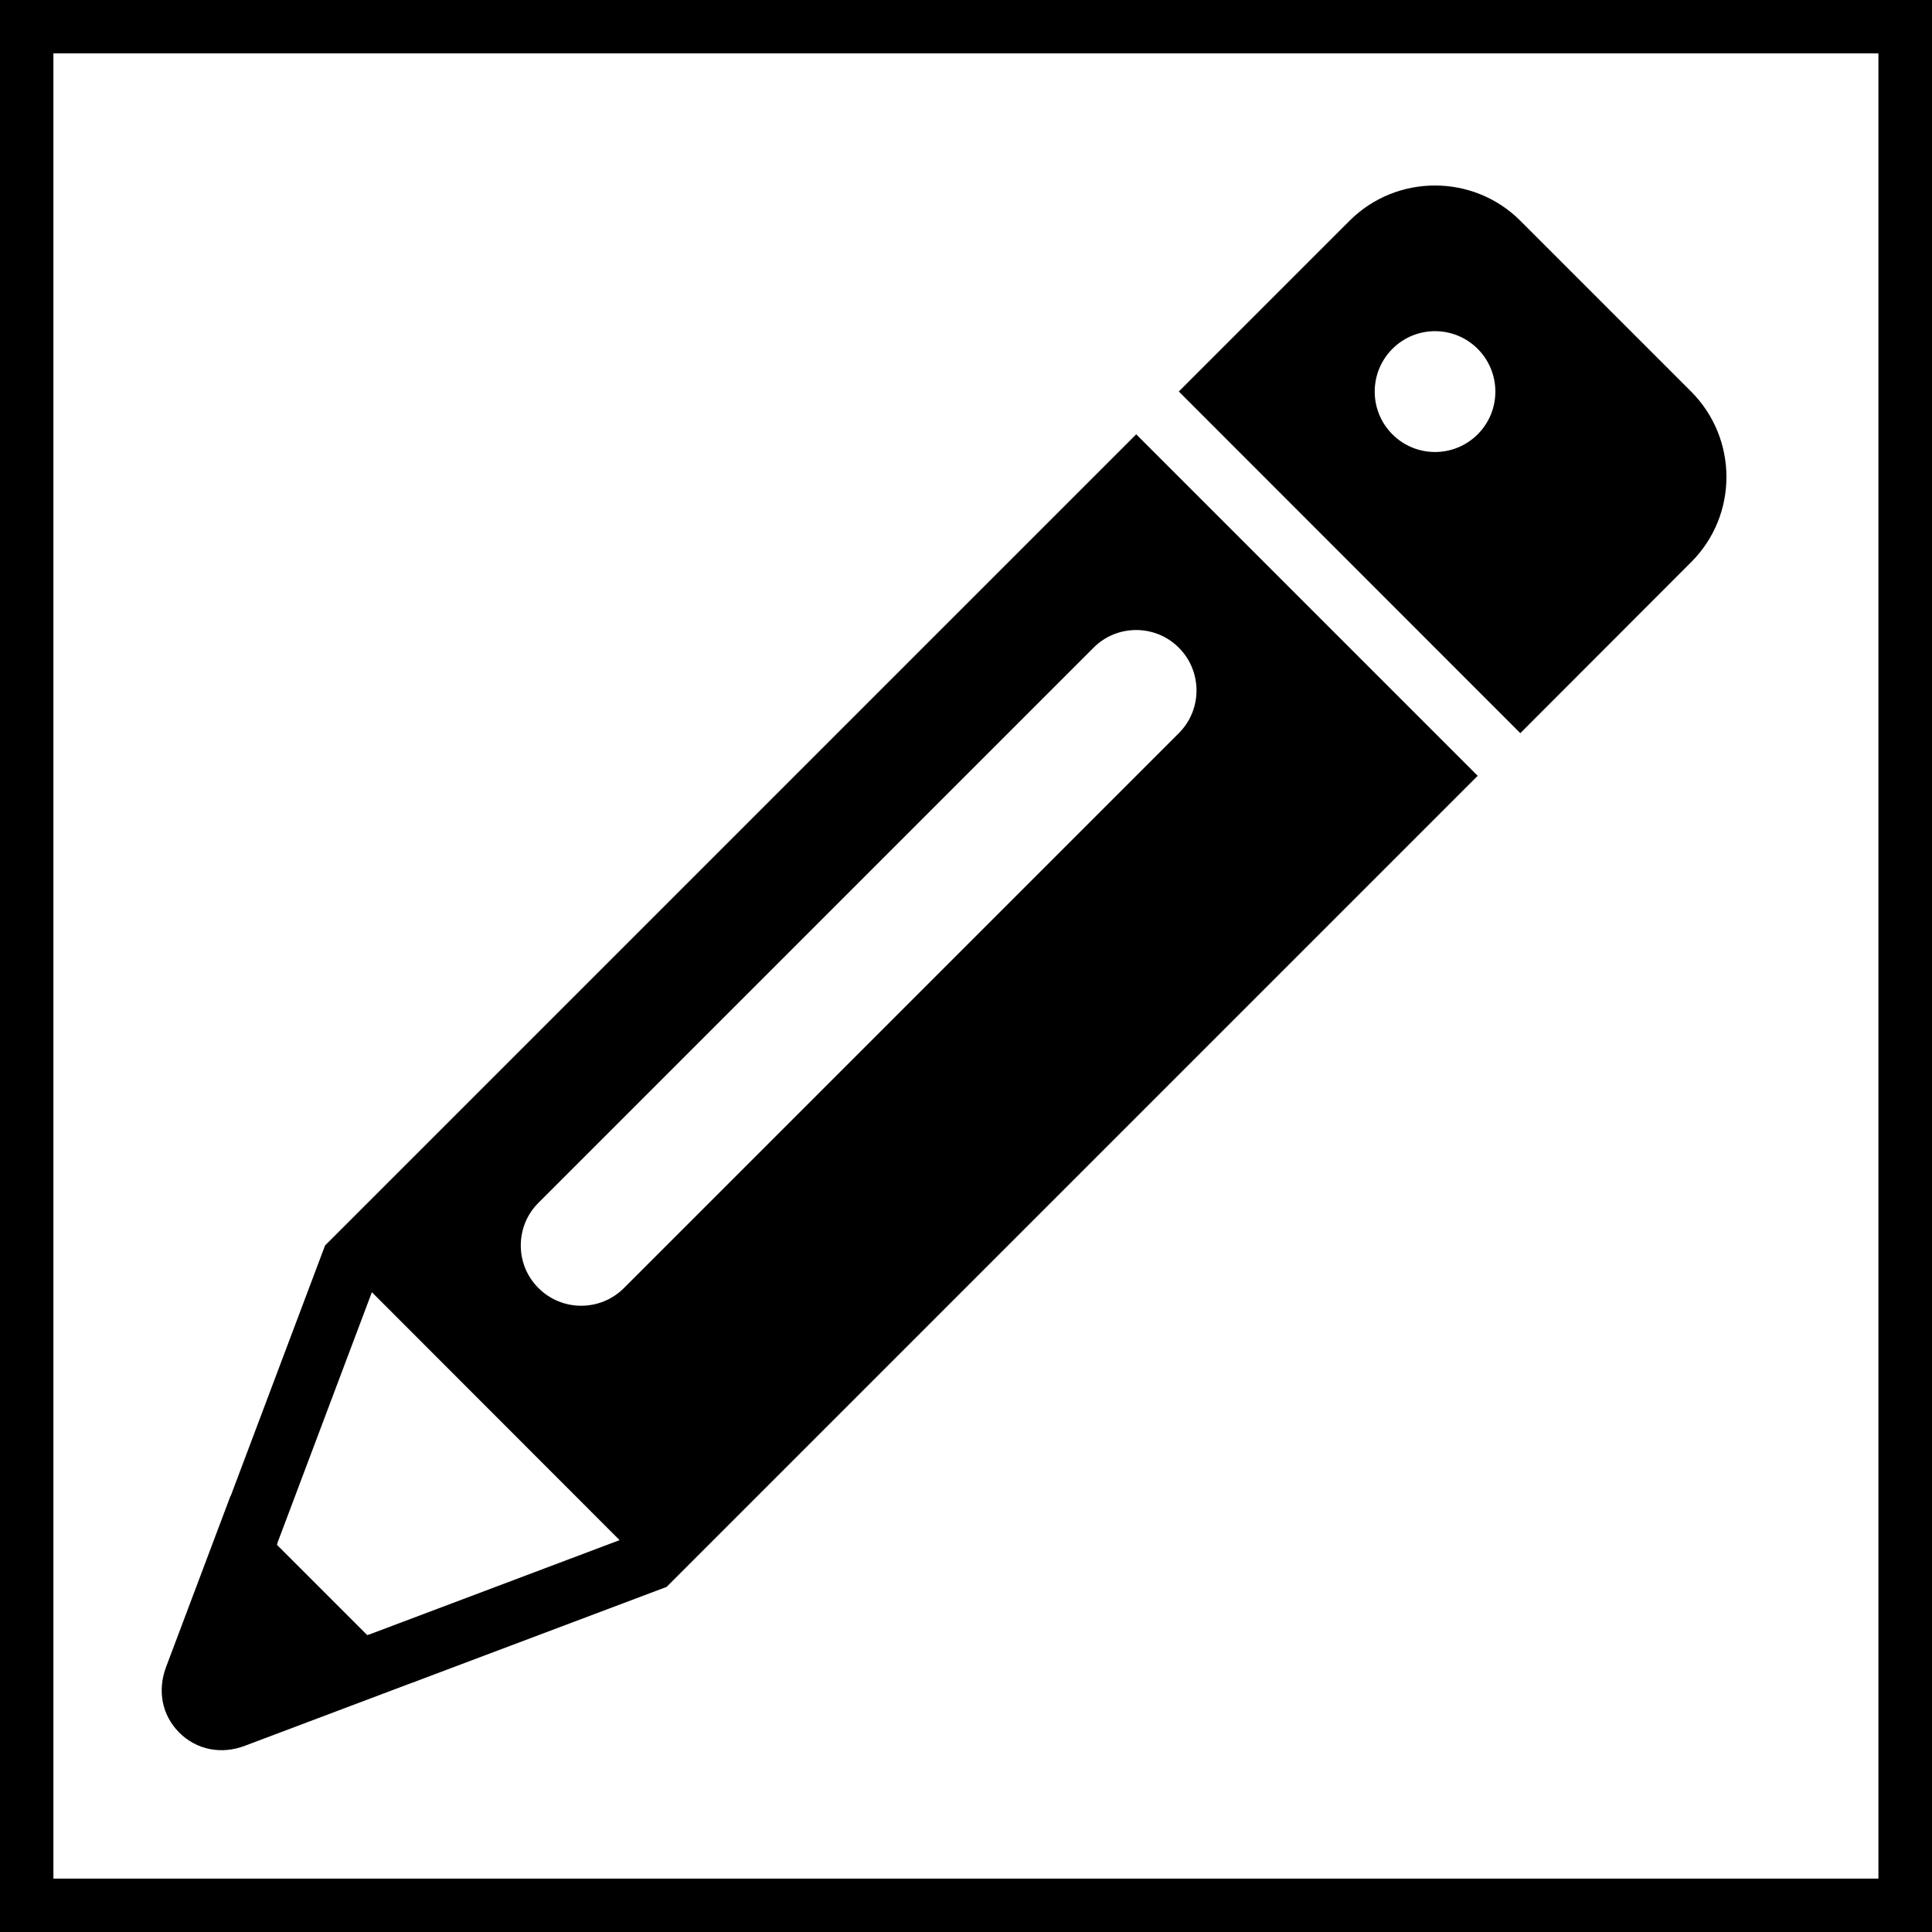
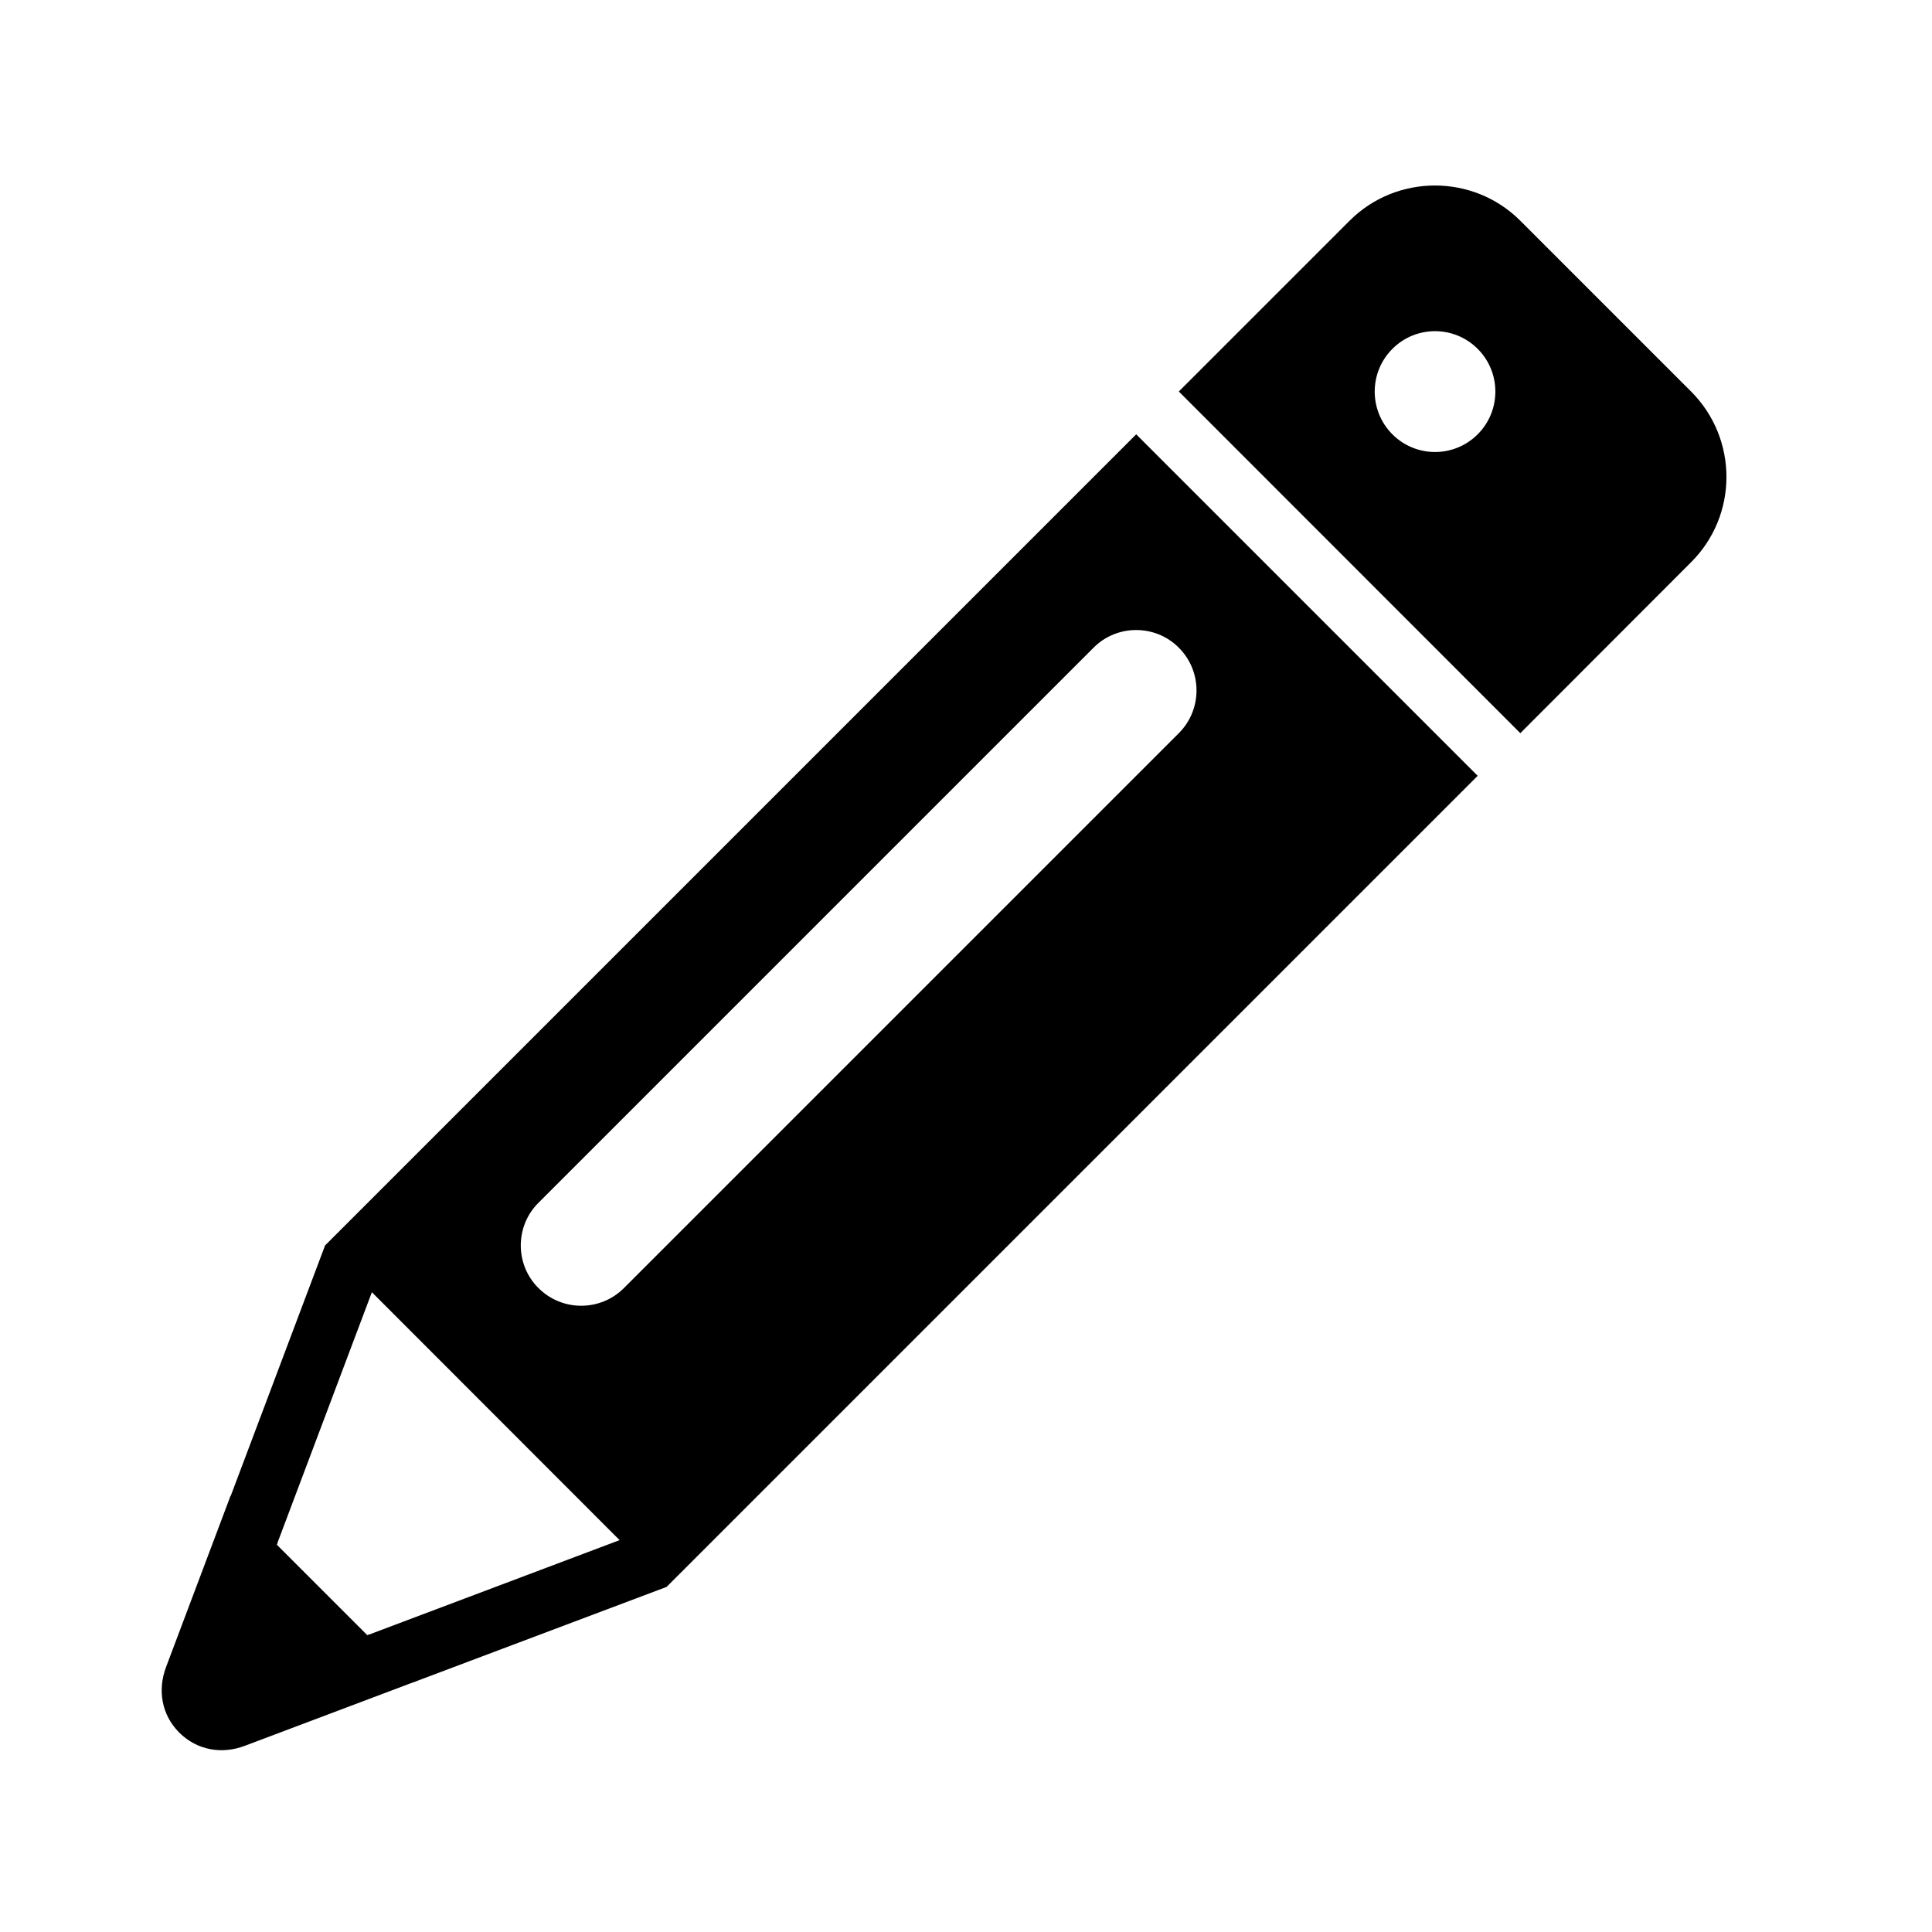
<svg xmlns="http://www.w3.org/2000/svg" version="1.1" id="Layer_1" text-rendering="geometricPrecision" shape-rendering="geometricPrecision" image-rendering="optimizeQuality" x="0px" y="0px" width="1024px" height="1024px" viewBox="0 0 1024 1024" style="enable-background:new 0 0 1024 1024;" xml:space="preserve">
  <path id="curve2" d="M122.2,792.8l24.9,24.9l-0.4,1l48,48l1-0.4l24.8,24.8l-90.7,34.2c-12.3,4.7-25.5,2.3-34.8-7  c-9.3-9.3-11.6-22.4-7-34.7L122.2,792.8z" />
  <path id="curve1" d="M146.7,818.7l48,48l133.7-50.4L197.1,684.9L146.7,818.7z M624.8,343.3c-12.4-12.5-32.8-12.5-45.2,0  L285.4,637.5c-12.5,12.4-12.5,32.8,0,45.2c12.5,12.5,32.8,12.5,45.3,0l294.1-294.1C637.3,376.1,637.3,355.8,624.8,343.3z   M602.2,230.2l181,181L353.3,841.1l-133.8,50.4l-97.6-97.6l50.4-133.8L602.2,230.2z" />
  <path id="curve0" d="M896.3,207.5L805.8,117c-24.9-24.9-65.6-24.9-90.5,0l-90.5,90.5l181,181.1l90.5-90.6  C921.3,273.1,921.3,232.5,896.3,207.5z M783.2,184.9c12.5,12.5,12.5,32.8,0,45.3s-32.7,12.5-45.2,0s-12.5-32.8,0-45.3  S770.7,172.4,783.2,184.9z" />
-   <path d="M0,0v1024h1024V0H0z M995.7,995.7H28.3V28.3h967.3V995.7z" />
</svg>
